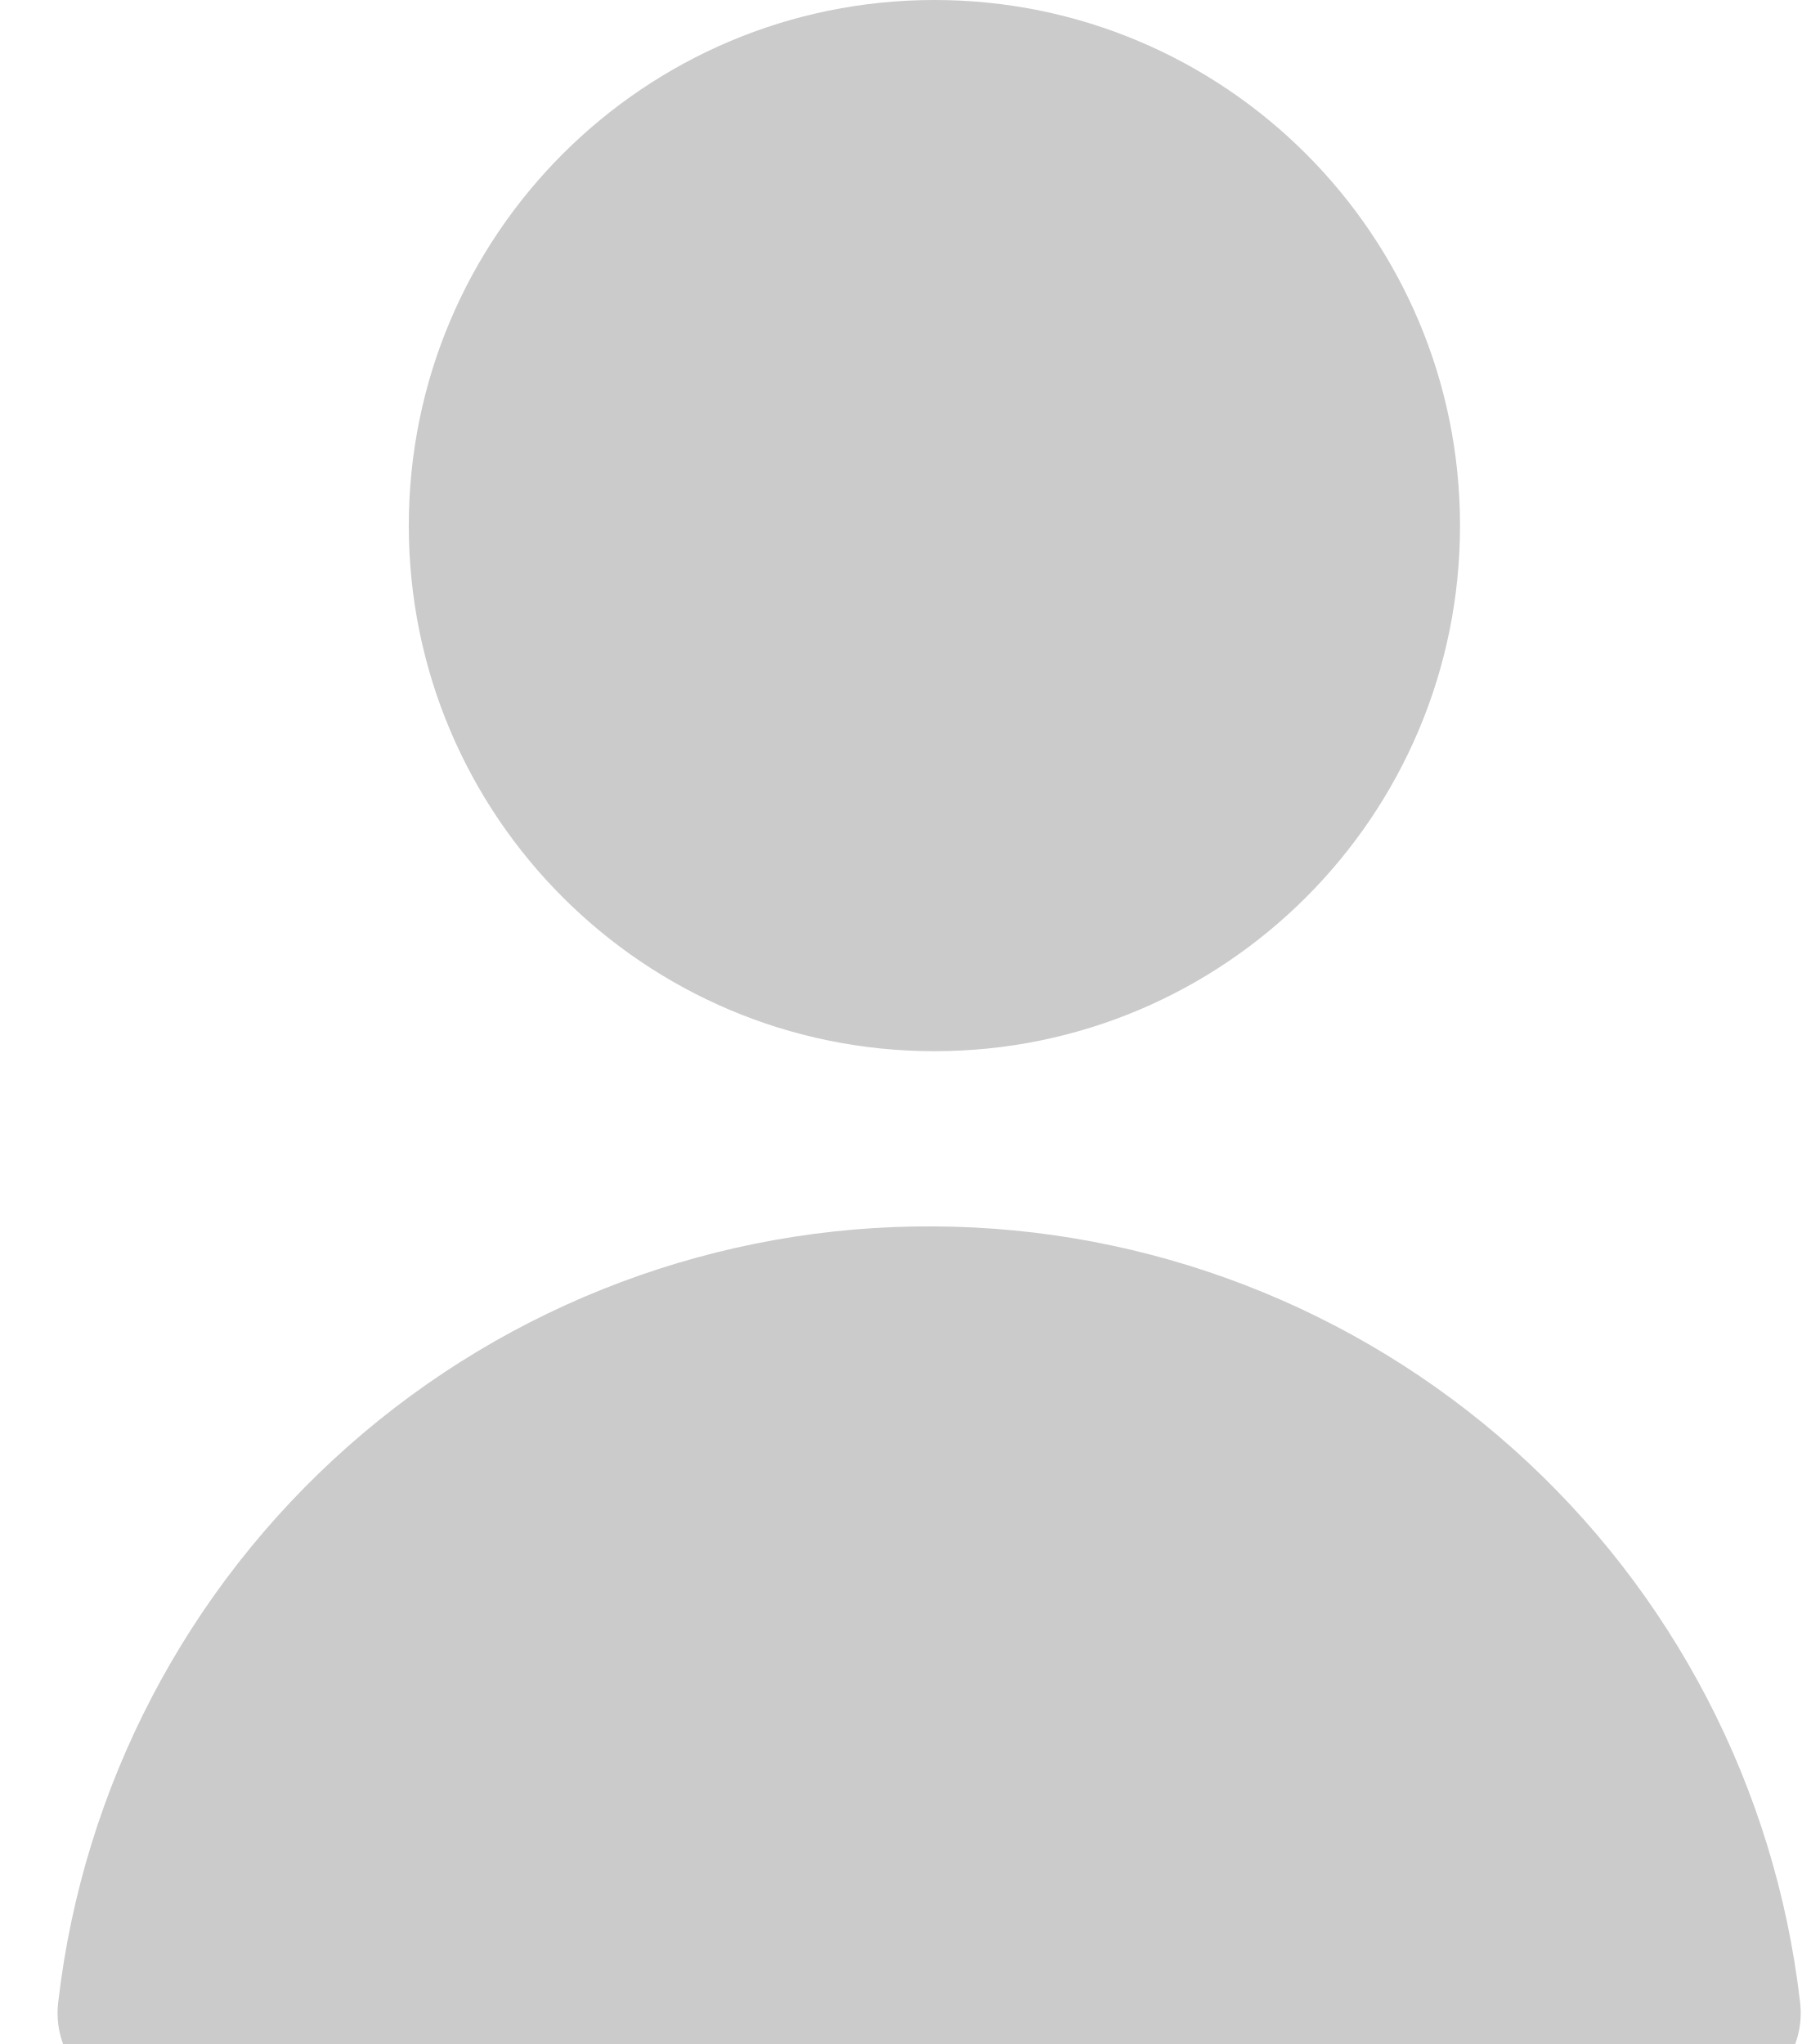
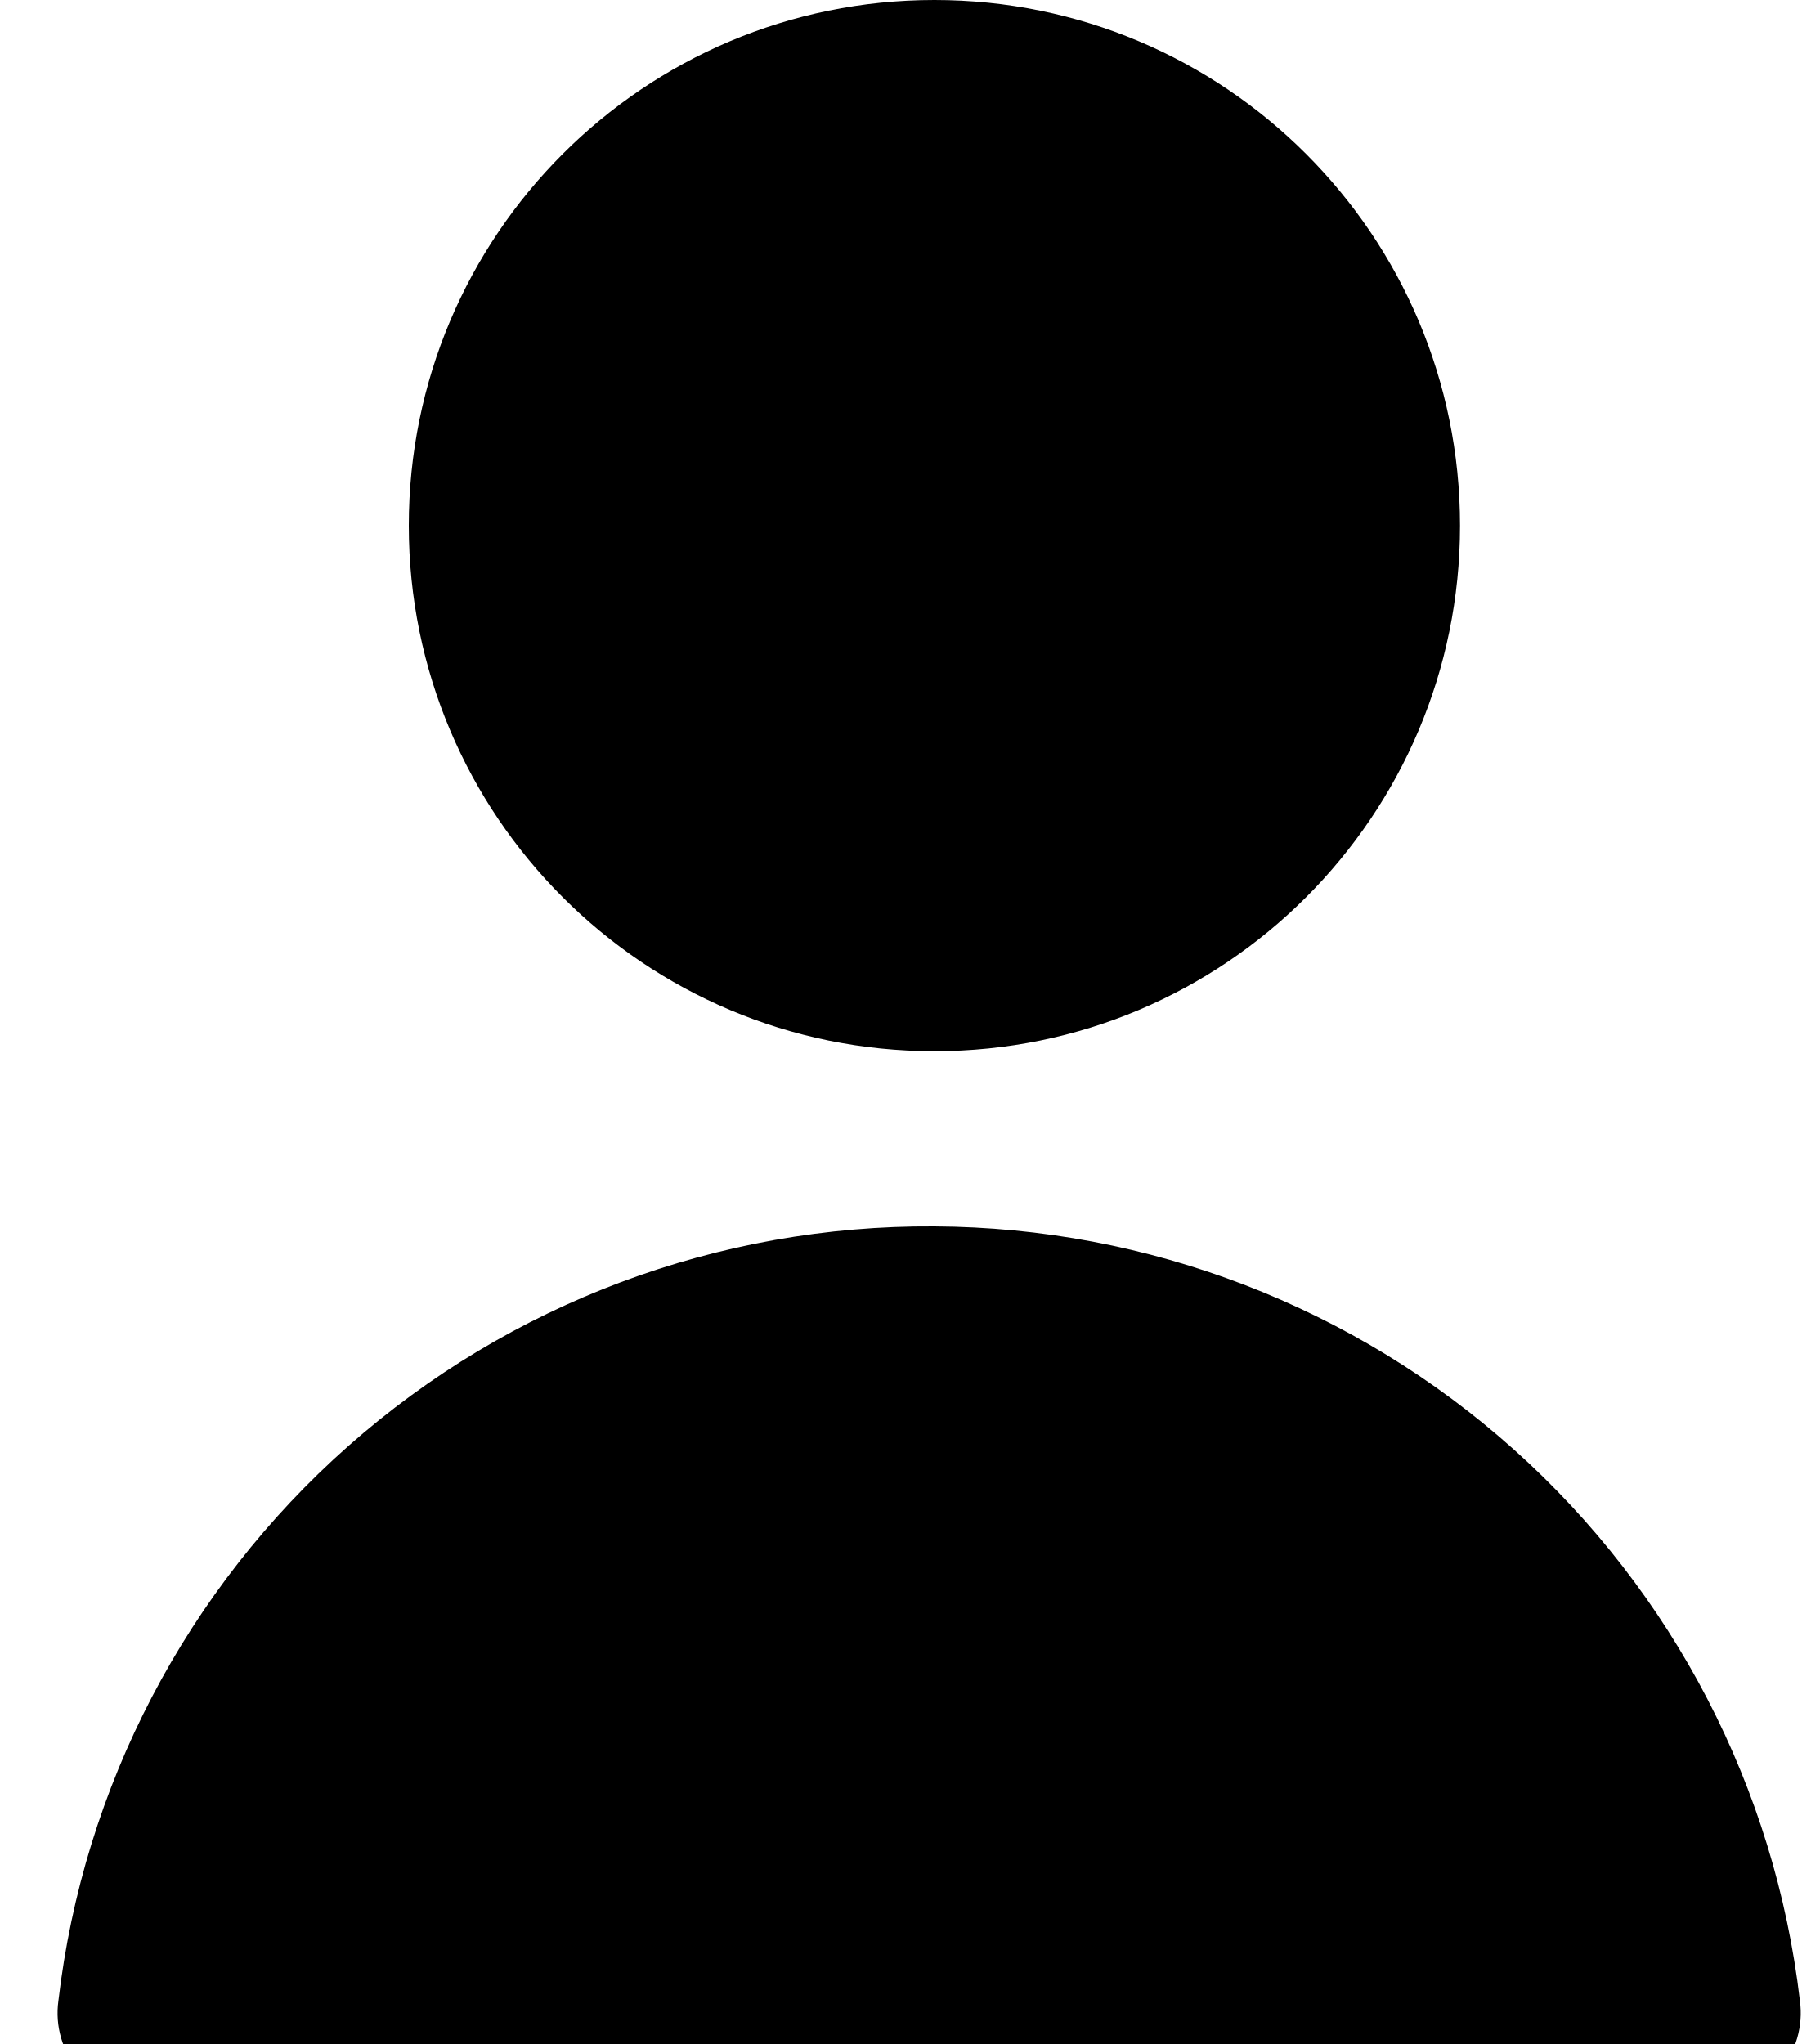
<svg xmlns="http://www.w3.org/2000/svg" width="31" height="35" viewBox="0 0 31 35" fill="none">
-   <path d="M16 18C20.971 18 25 13.971 25 9C25 4.029 20.971 0 16 0C11.029 0 7 4.029 7 9C7 13.971 11.029 18 16 18Z" fill="#CBCBCB" />
-   <path d="M16 21C12.306 20.975 8.732 22.314 5.964 24.761C3.196 27.208 1.428 30.59 1 34.26C0.97 34.475 0.986 34.694 1.048 34.903C1.109 35.111 1.215 35.304 1.357 35.469C1.498 35.634 1.674 35.766 1.871 35.858C2.068 35.949 2.282 35.998 2.5 36H29.32C29.537 35.998 29.752 35.949 29.949 35.858C30.146 35.766 30.321 35.634 30.463 35.469C30.605 35.304 30.71 35.111 30.772 34.903C30.833 34.694 30.85 34.475 30.82 34.26C30.395 30.621 28.653 27.264 25.923 24.821C23.193 22.378 19.663 21.019 16 21Z" fill="#CBCBCB" />
+   <path d="M16 18C20.971 18 25 13.971 25 9C25 4.029 20.971 0 16 0C11.029 0 7 4.029 7 9C7 13.971 11.029 18 16 18Z" fill="currentColor" />
+   <path d="M16 21C12.306 20.975 8.732 22.314 5.964 24.761C3.196 27.208 1.428 30.59 1 34.26C0.97 34.475 0.986 34.694 1.048 34.903C1.109 35.111 1.215 35.304 1.357 35.469C1.498 35.634 1.674 35.766 1.871 35.858C2.068 35.949 2.282 35.998 2.5 36H29.32C29.537 35.998 29.752 35.949 29.949 35.858C30.146 35.766 30.321 35.634 30.463 35.469C30.605 35.304 30.71 35.111 30.772 34.903C30.833 34.694 30.85 34.475 30.82 34.26C30.395 30.621 28.653 27.264 25.923 24.821C23.193 22.378 19.663 21.019 16 21Z" fill="currentColor" />
</svg>
